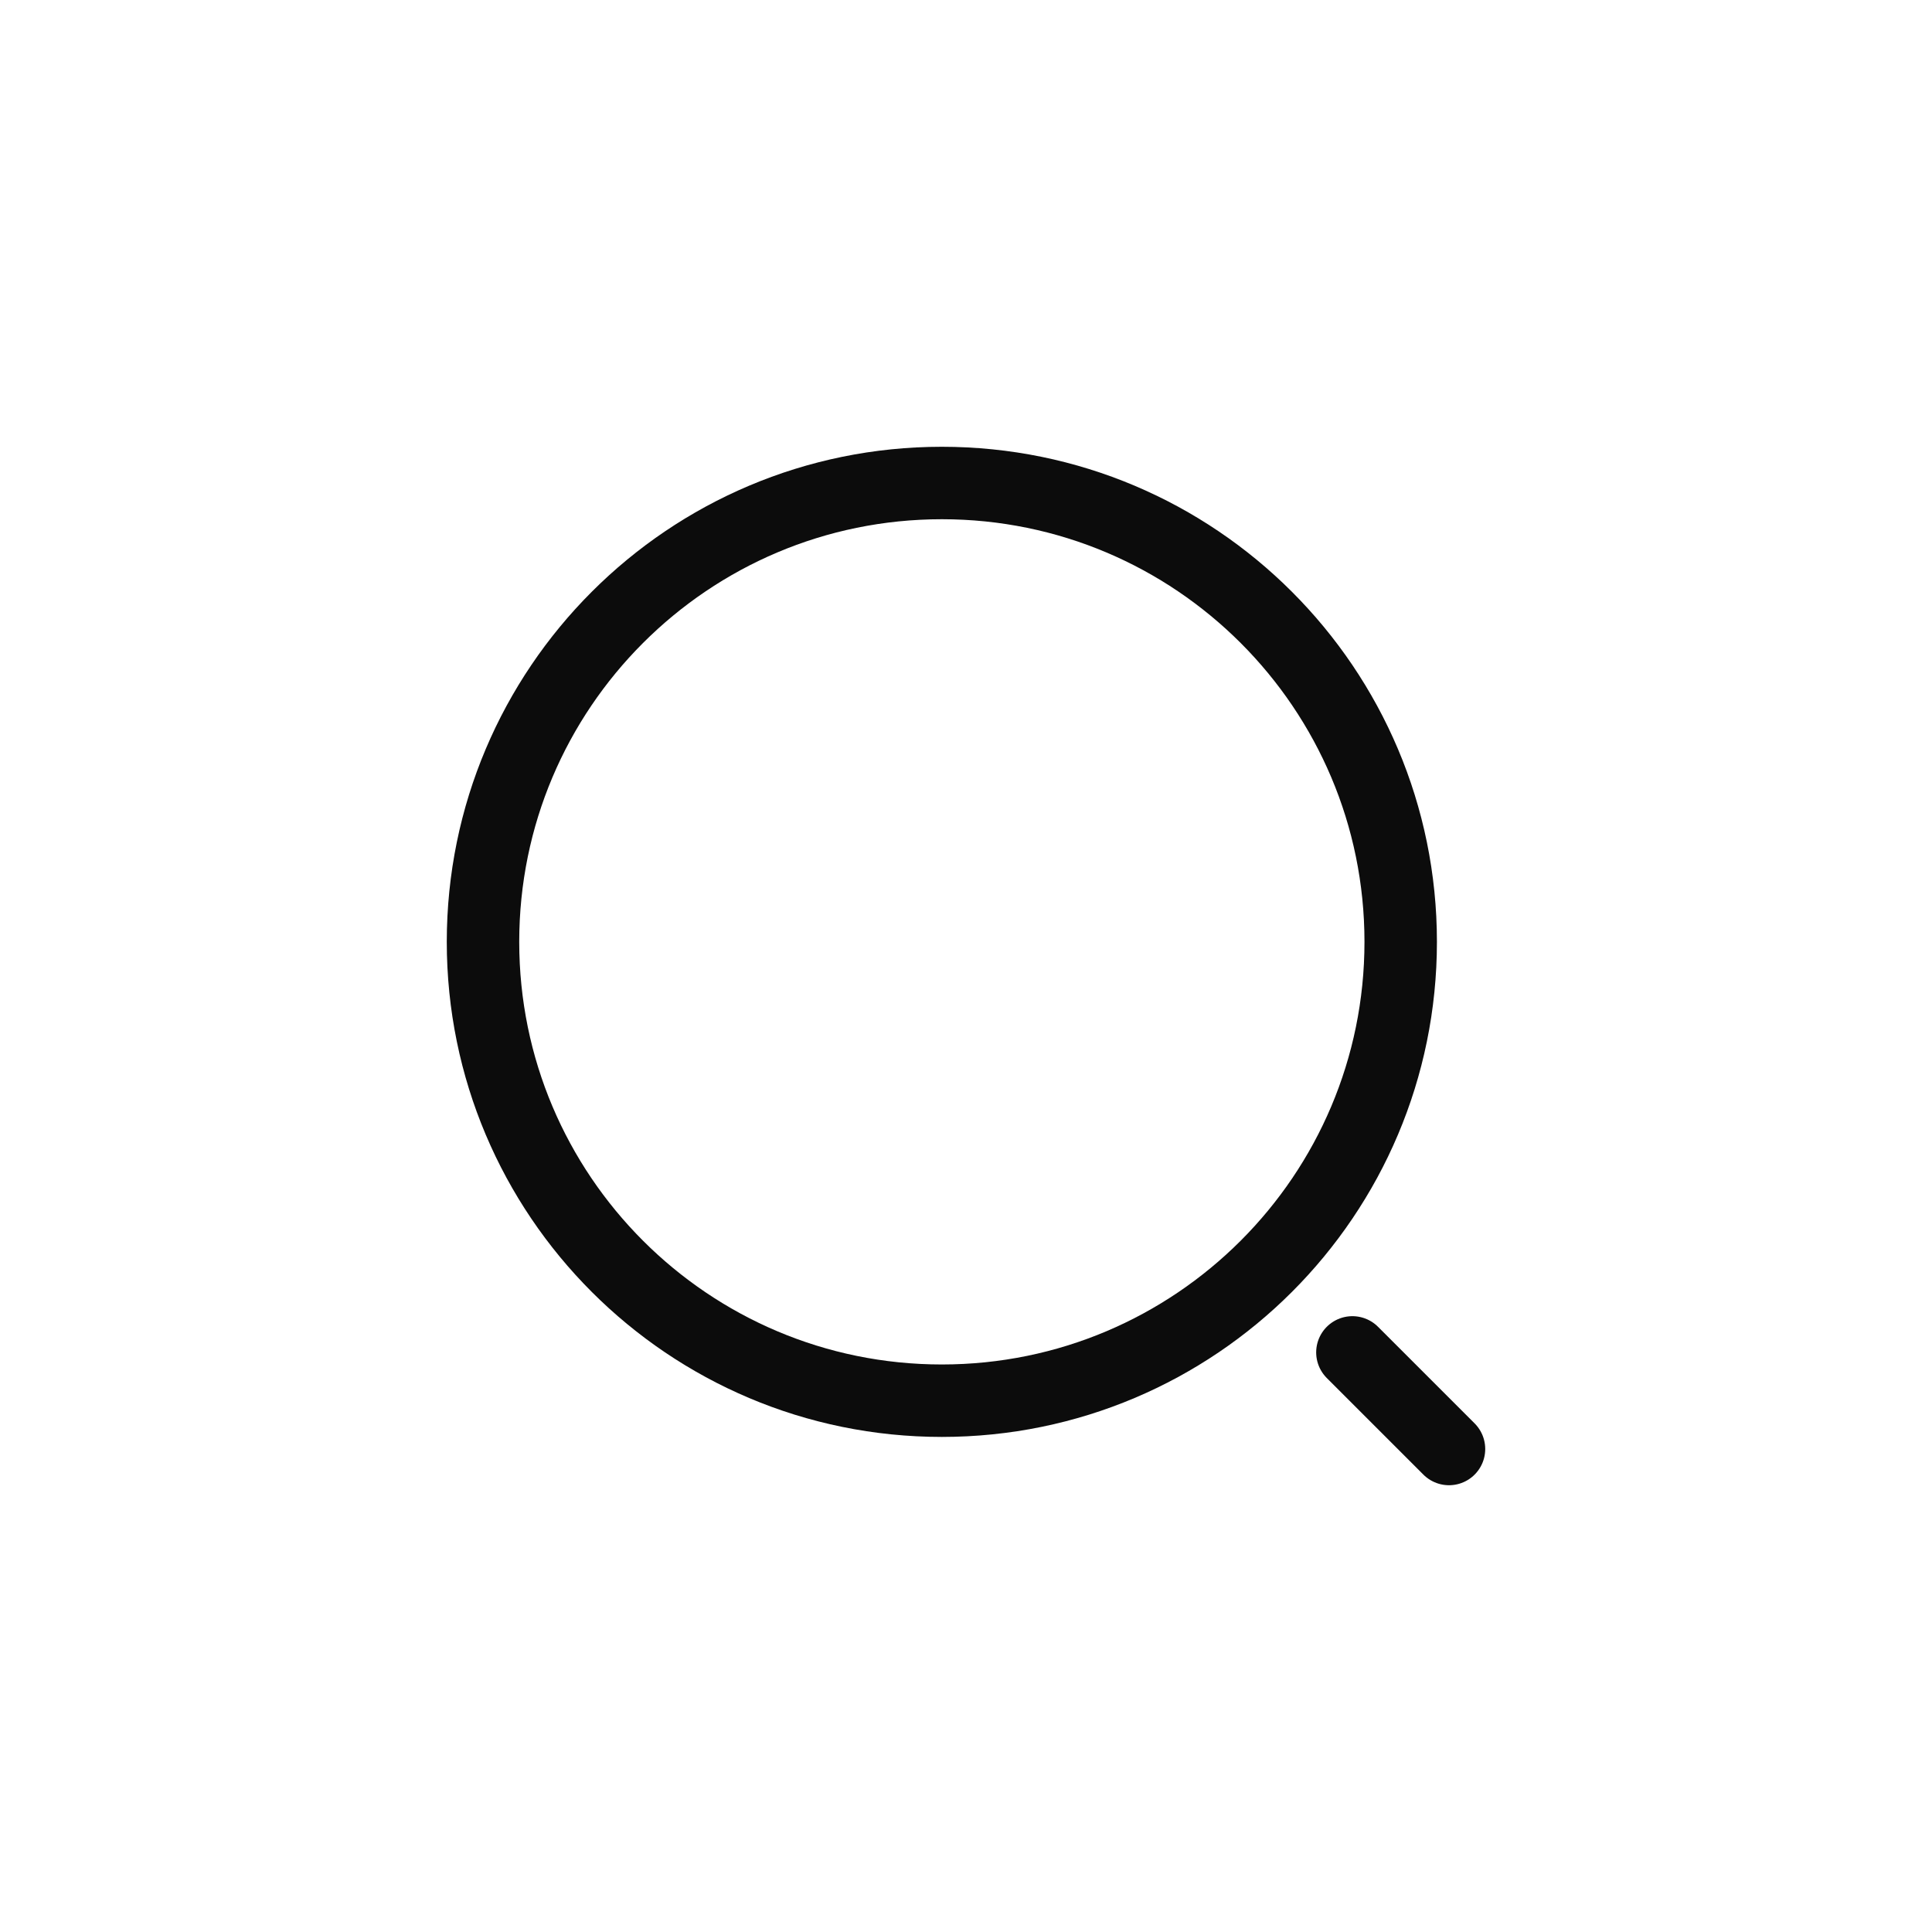
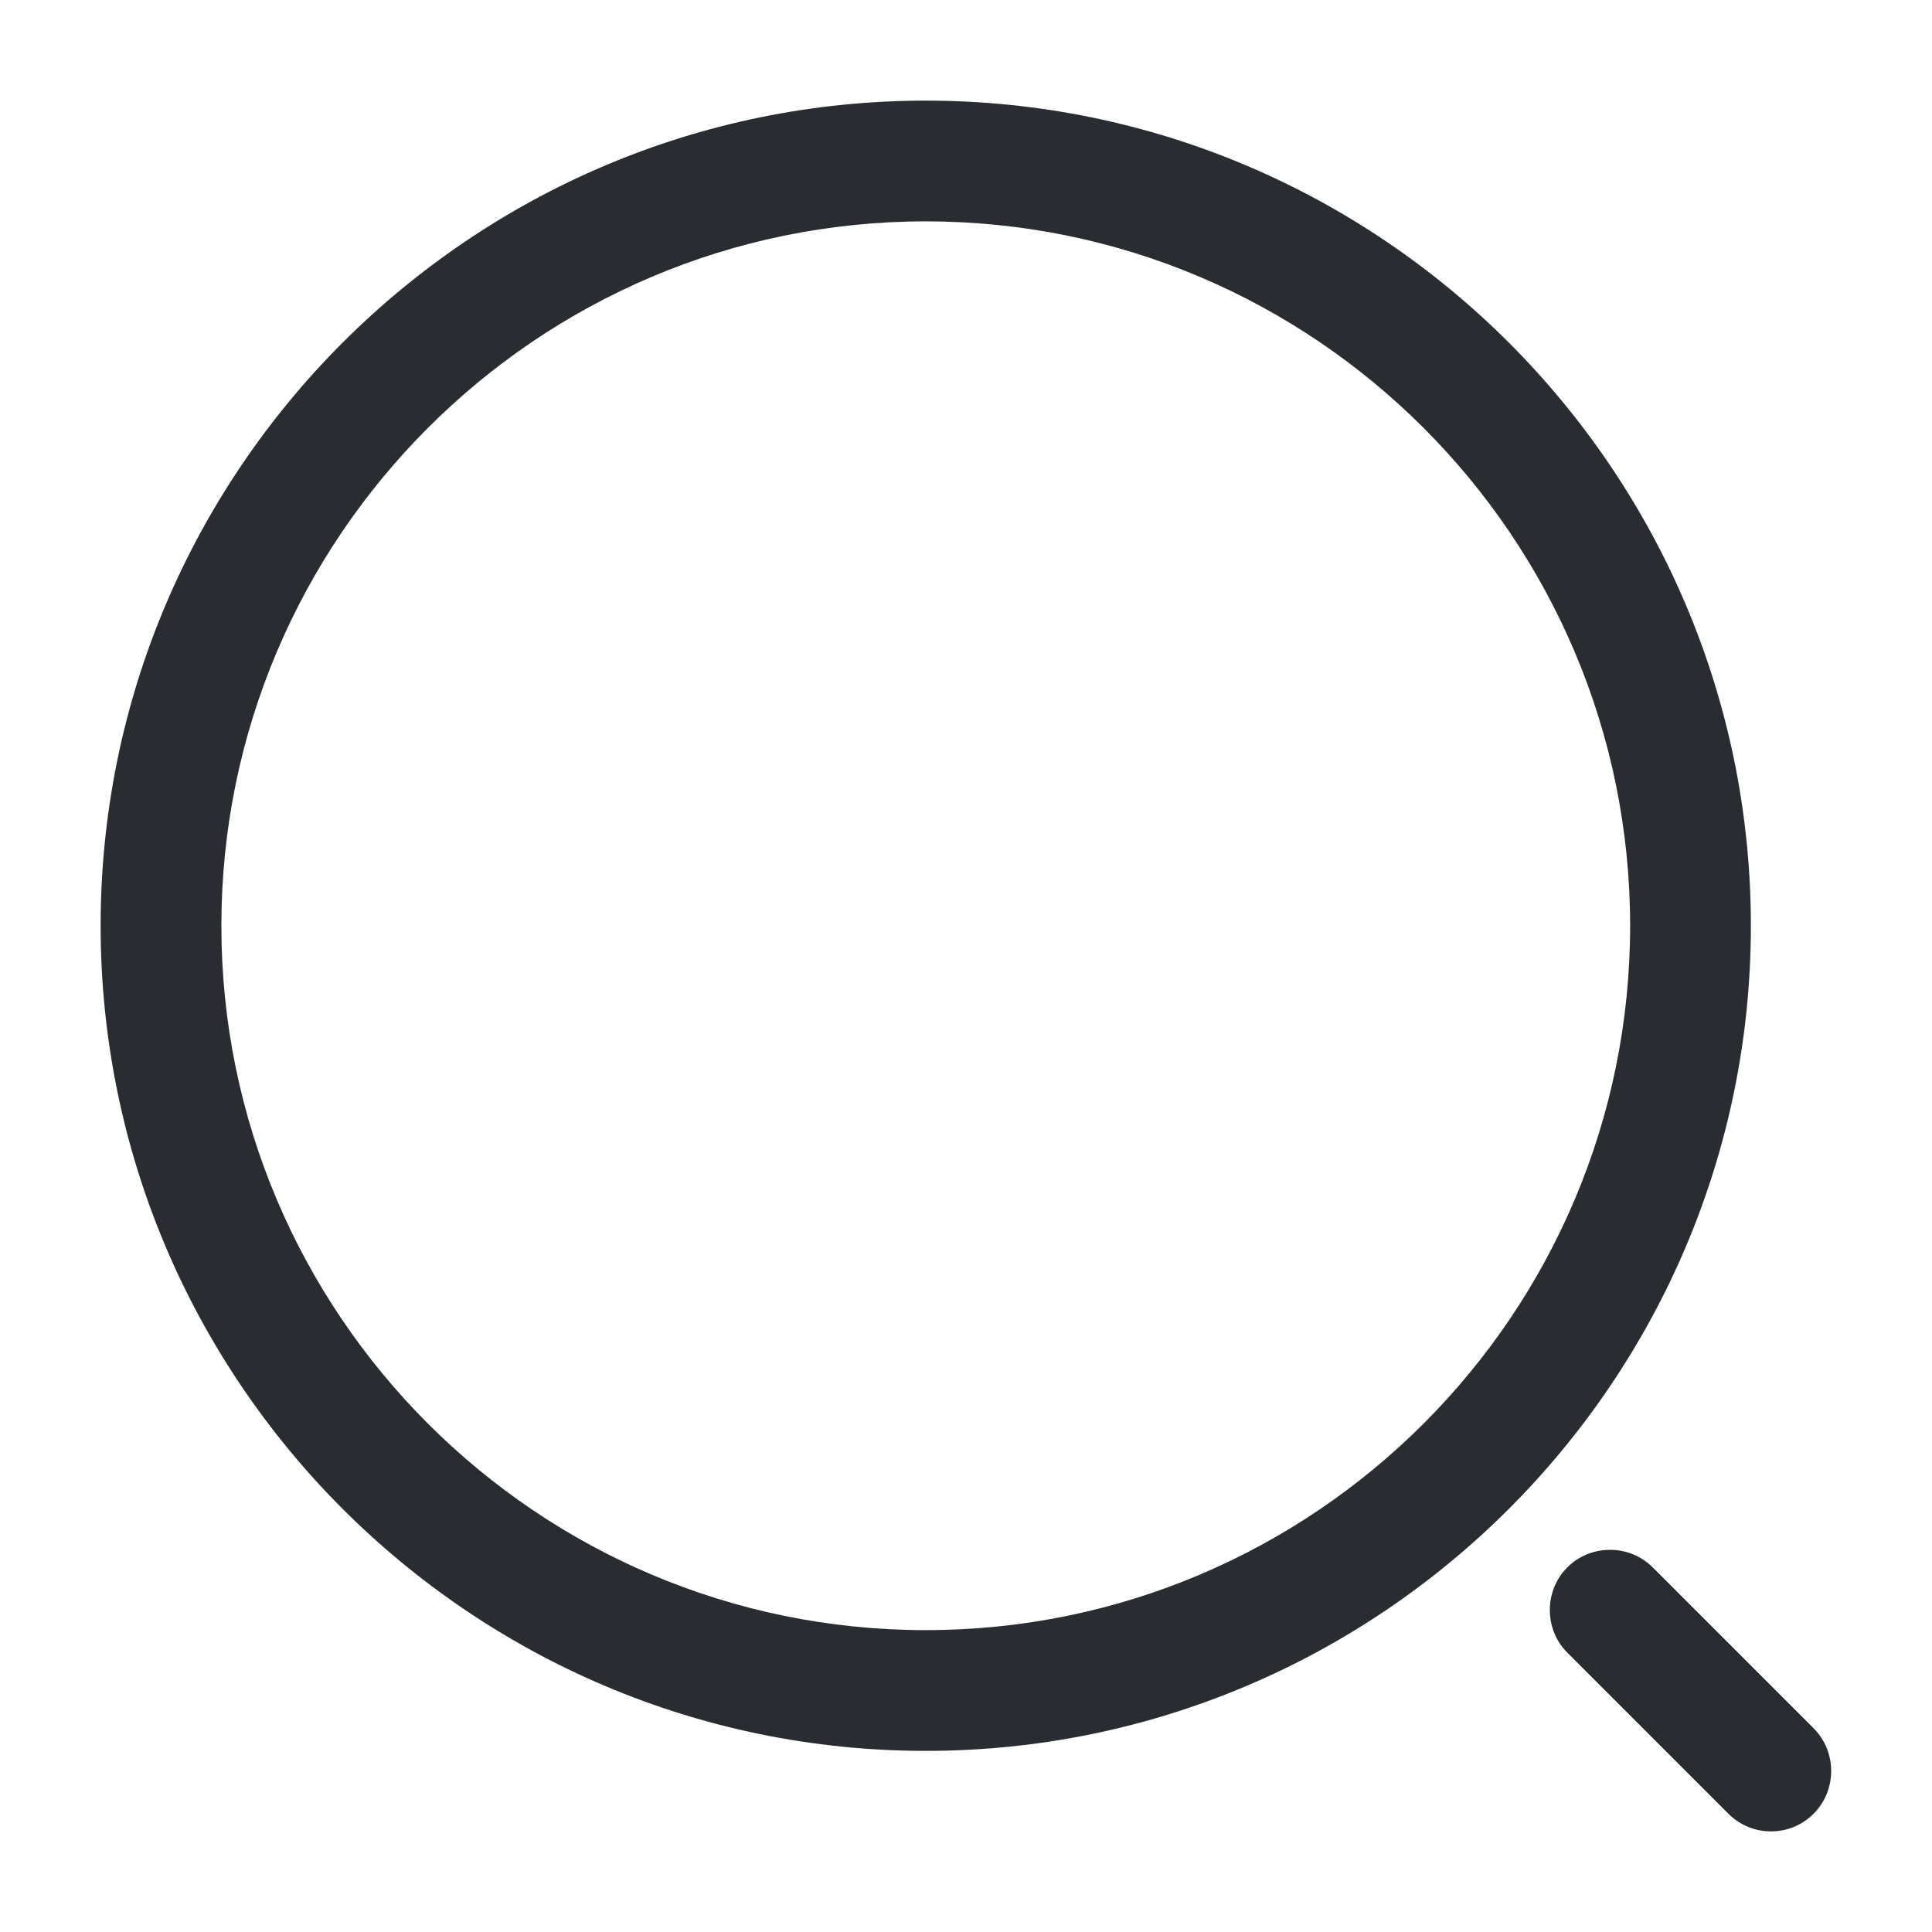
- <svg xmlns="http://www.w3.org/2000/svg" width="40" height="40" viewBox="0 0 40 40" fill="none">
-   <path d="M19.5 29C24.747 29 29 24.747 29 19.5C29 14.253 24.747 10 19.5 10C14.253 10 10 14.253 10 19.5C10 24.747 14.253 29 19.5 29Z" stroke="#0C0C0C" stroke-width="1.5" stroke-linecap="round" stroke-linejoin="round" />
-   <path d="M30 30L28 28" stroke="#0C0C0C" stroke-width="1.5" stroke-linecap="round" stroke-linejoin="round" />
+ <svg xmlns="http://www.w3.org/2000/svg" width="24" height="24" viewBox="0 0 24 24" fill="none">
+   <path d="M11.5 21.75C5.85 21.75 1.25 17.15 1.25 11.5C1.25 5.85 5.85 1.25 11.5 1.25C17.15 1.25 21.75 5.85 21.75 11.5C21.75 17.15 17.15 21.75 11.5 21.75ZM11.5 2.75C6.67 2.75 2.75 6.68 2.75 11.5C2.75 16.32 6.67 20.25 11.5 20.25C16.33 20.25 20.25 16.32 20.25 11.5C20.25 6.68 16.33 2.75 11.5 2.75Z" fill="#292D32" />
+   <path d="M22 22.75C21.81 22.75 21.62 22.68 21.47 22.53L19.47 20.53C19.18 20.24 19.18 19.76 19.47 19.47C19.76 19.18 20.24 19.18 20.53 19.47L22.53 21.47C22.82 21.76 22.82 22.24 22.53 22.53C22.38 22.68 22.19 22.75 22 22.75Z" fill="#292D32" />
</svg>
